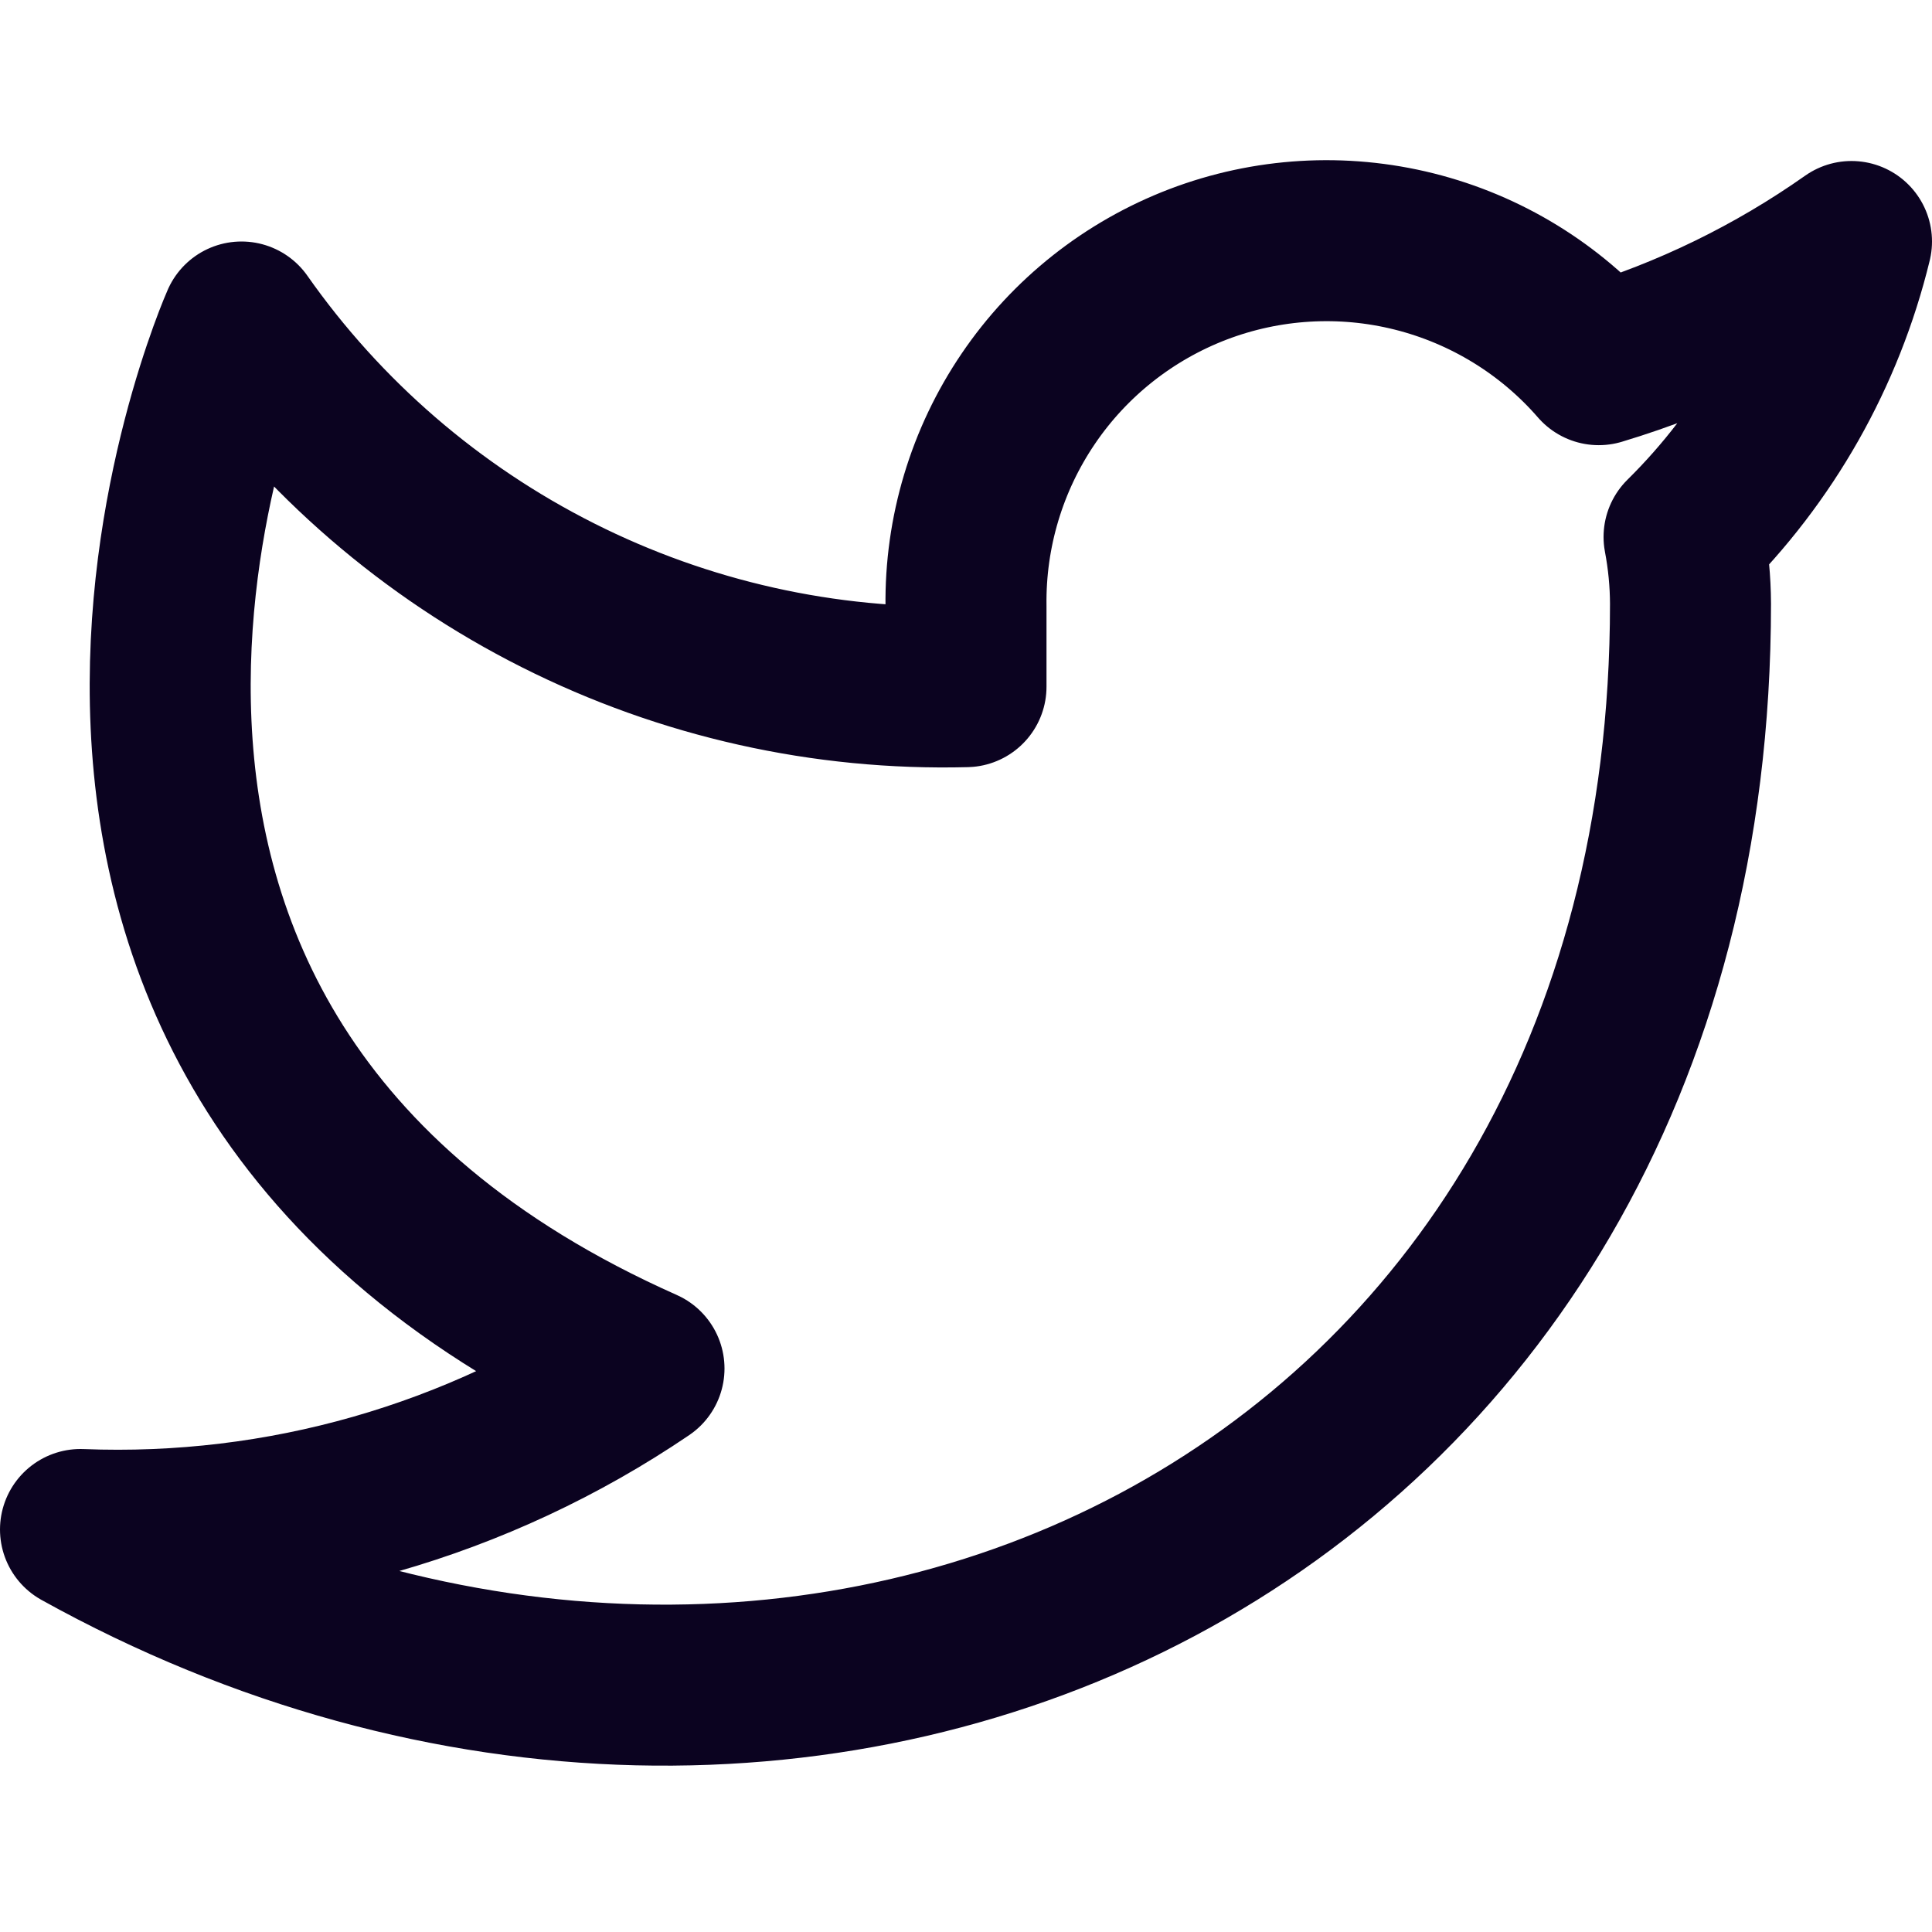
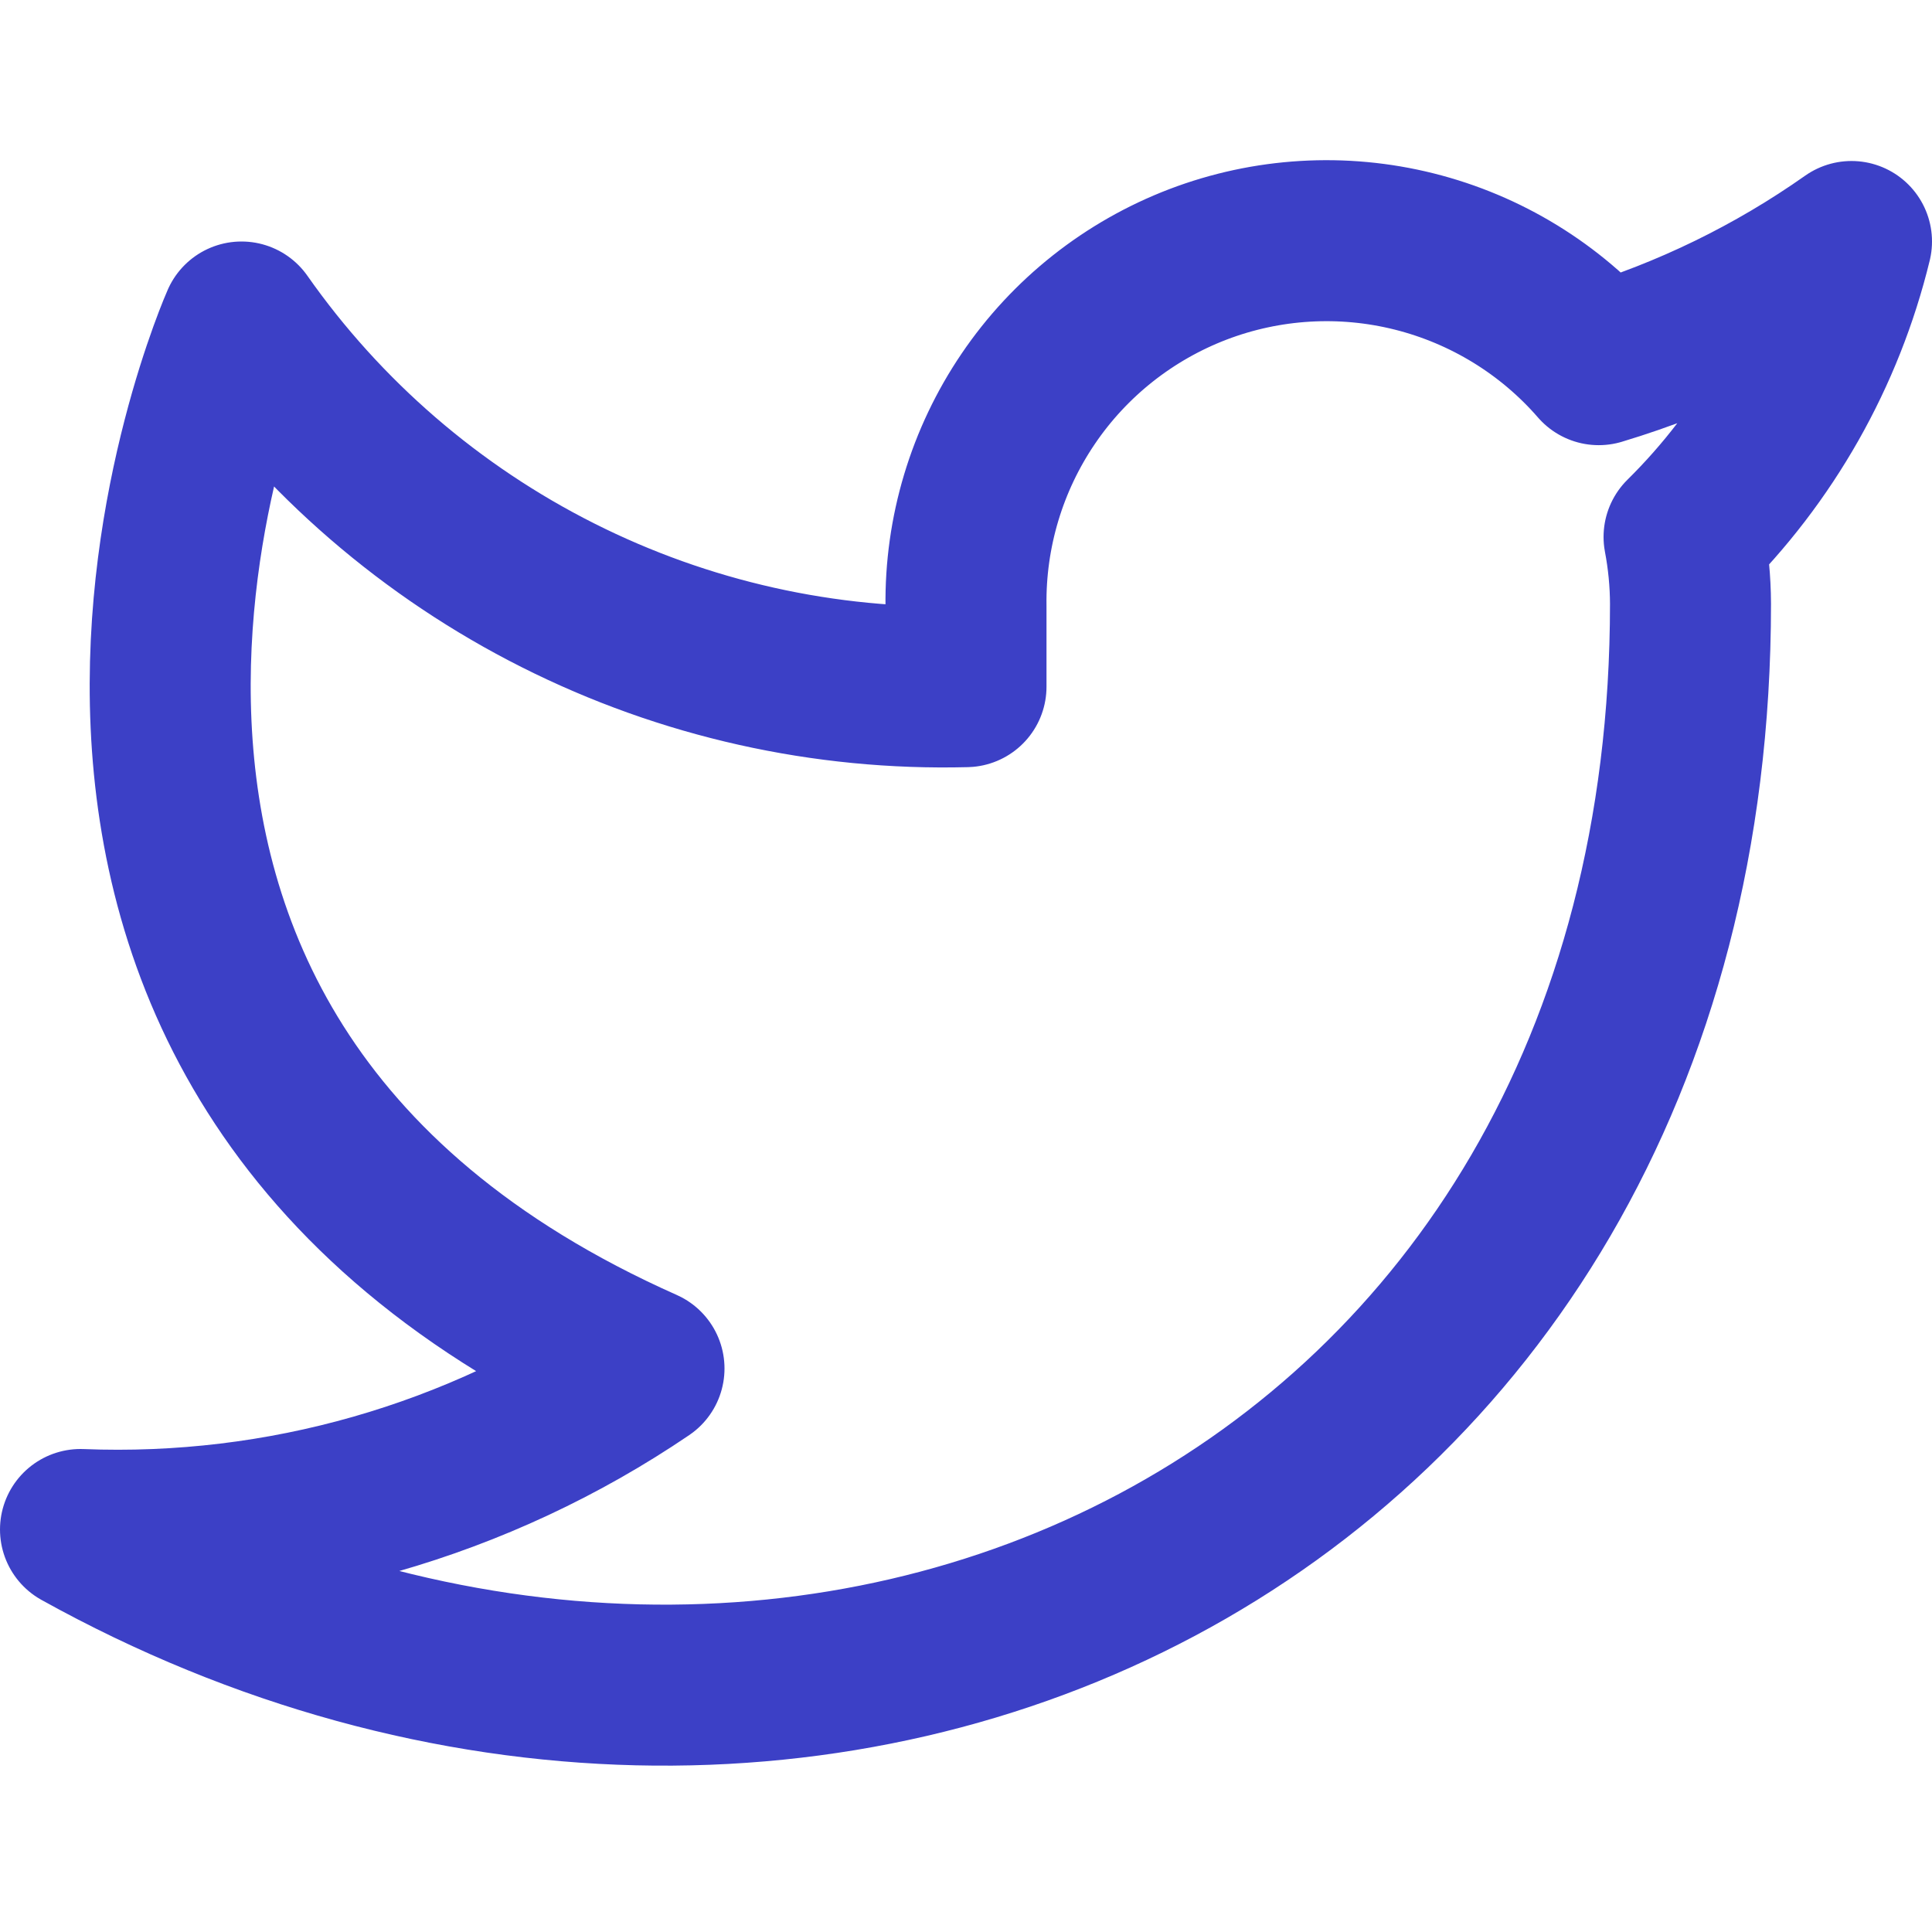
<svg xmlns="http://www.w3.org/2000/svg" width="24" height="24" viewBox="0 0 24 24" fill="none">
-   <path d="M23 3C22.042 3.675 20.982 4.192 19.86 4.53C19.258 3.837 18.457 3.347 17.567 3.124C16.677 2.901 15.739 2.957 14.882 3.284C14.025 3.612 13.288 4.194 12.773 4.954C12.258 5.713 11.988 6.612 12 7.53V8.53C10.243 8.576 8.501 8.186 6.931 7.395C5.361 6.605 4.01 5.439 3 4C3 4 -1 13 8 17C5.941 18.398 3.487 19.099 1 19C10 24 21 19 21 7.5C20.999 7.221 20.972 6.944 20.92 6.67C21.941 5.663 22.661 4.393 23 3Z" stroke="#0B0320" stroke-width="2" stroke-linecap="round" stroke-linejoin="round" />
+   <path d="M23 3C22.042 3.675 20.982 4.192 19.86 4.53C19.258 3.837 18.457 3.347 17.567 3.124C16.677 2.901 15.739 2.957 14.882 3.284C14.025 3.612 13.288 4.194 12.773 4.954C12.258 5.713 11.988 6.612 12 7.53V8.53C10.243 8.576 8.501 8.186 6.931 7.395C5.361 6.605 4.01 5.439 3 4C3 4 -1 13 8 17C5.941 18.398 3.487 19.099 1 19C10 24 21 19 21 7.5C20.999 7.221 20.972 6.944 20.92 6.67C21.941 5.663 22.661 4.393 23 3Z" stroke="#3C40C6" stroke-width="2" stroke-linecap="round" stroke-linejoin="round" />
</svg>
